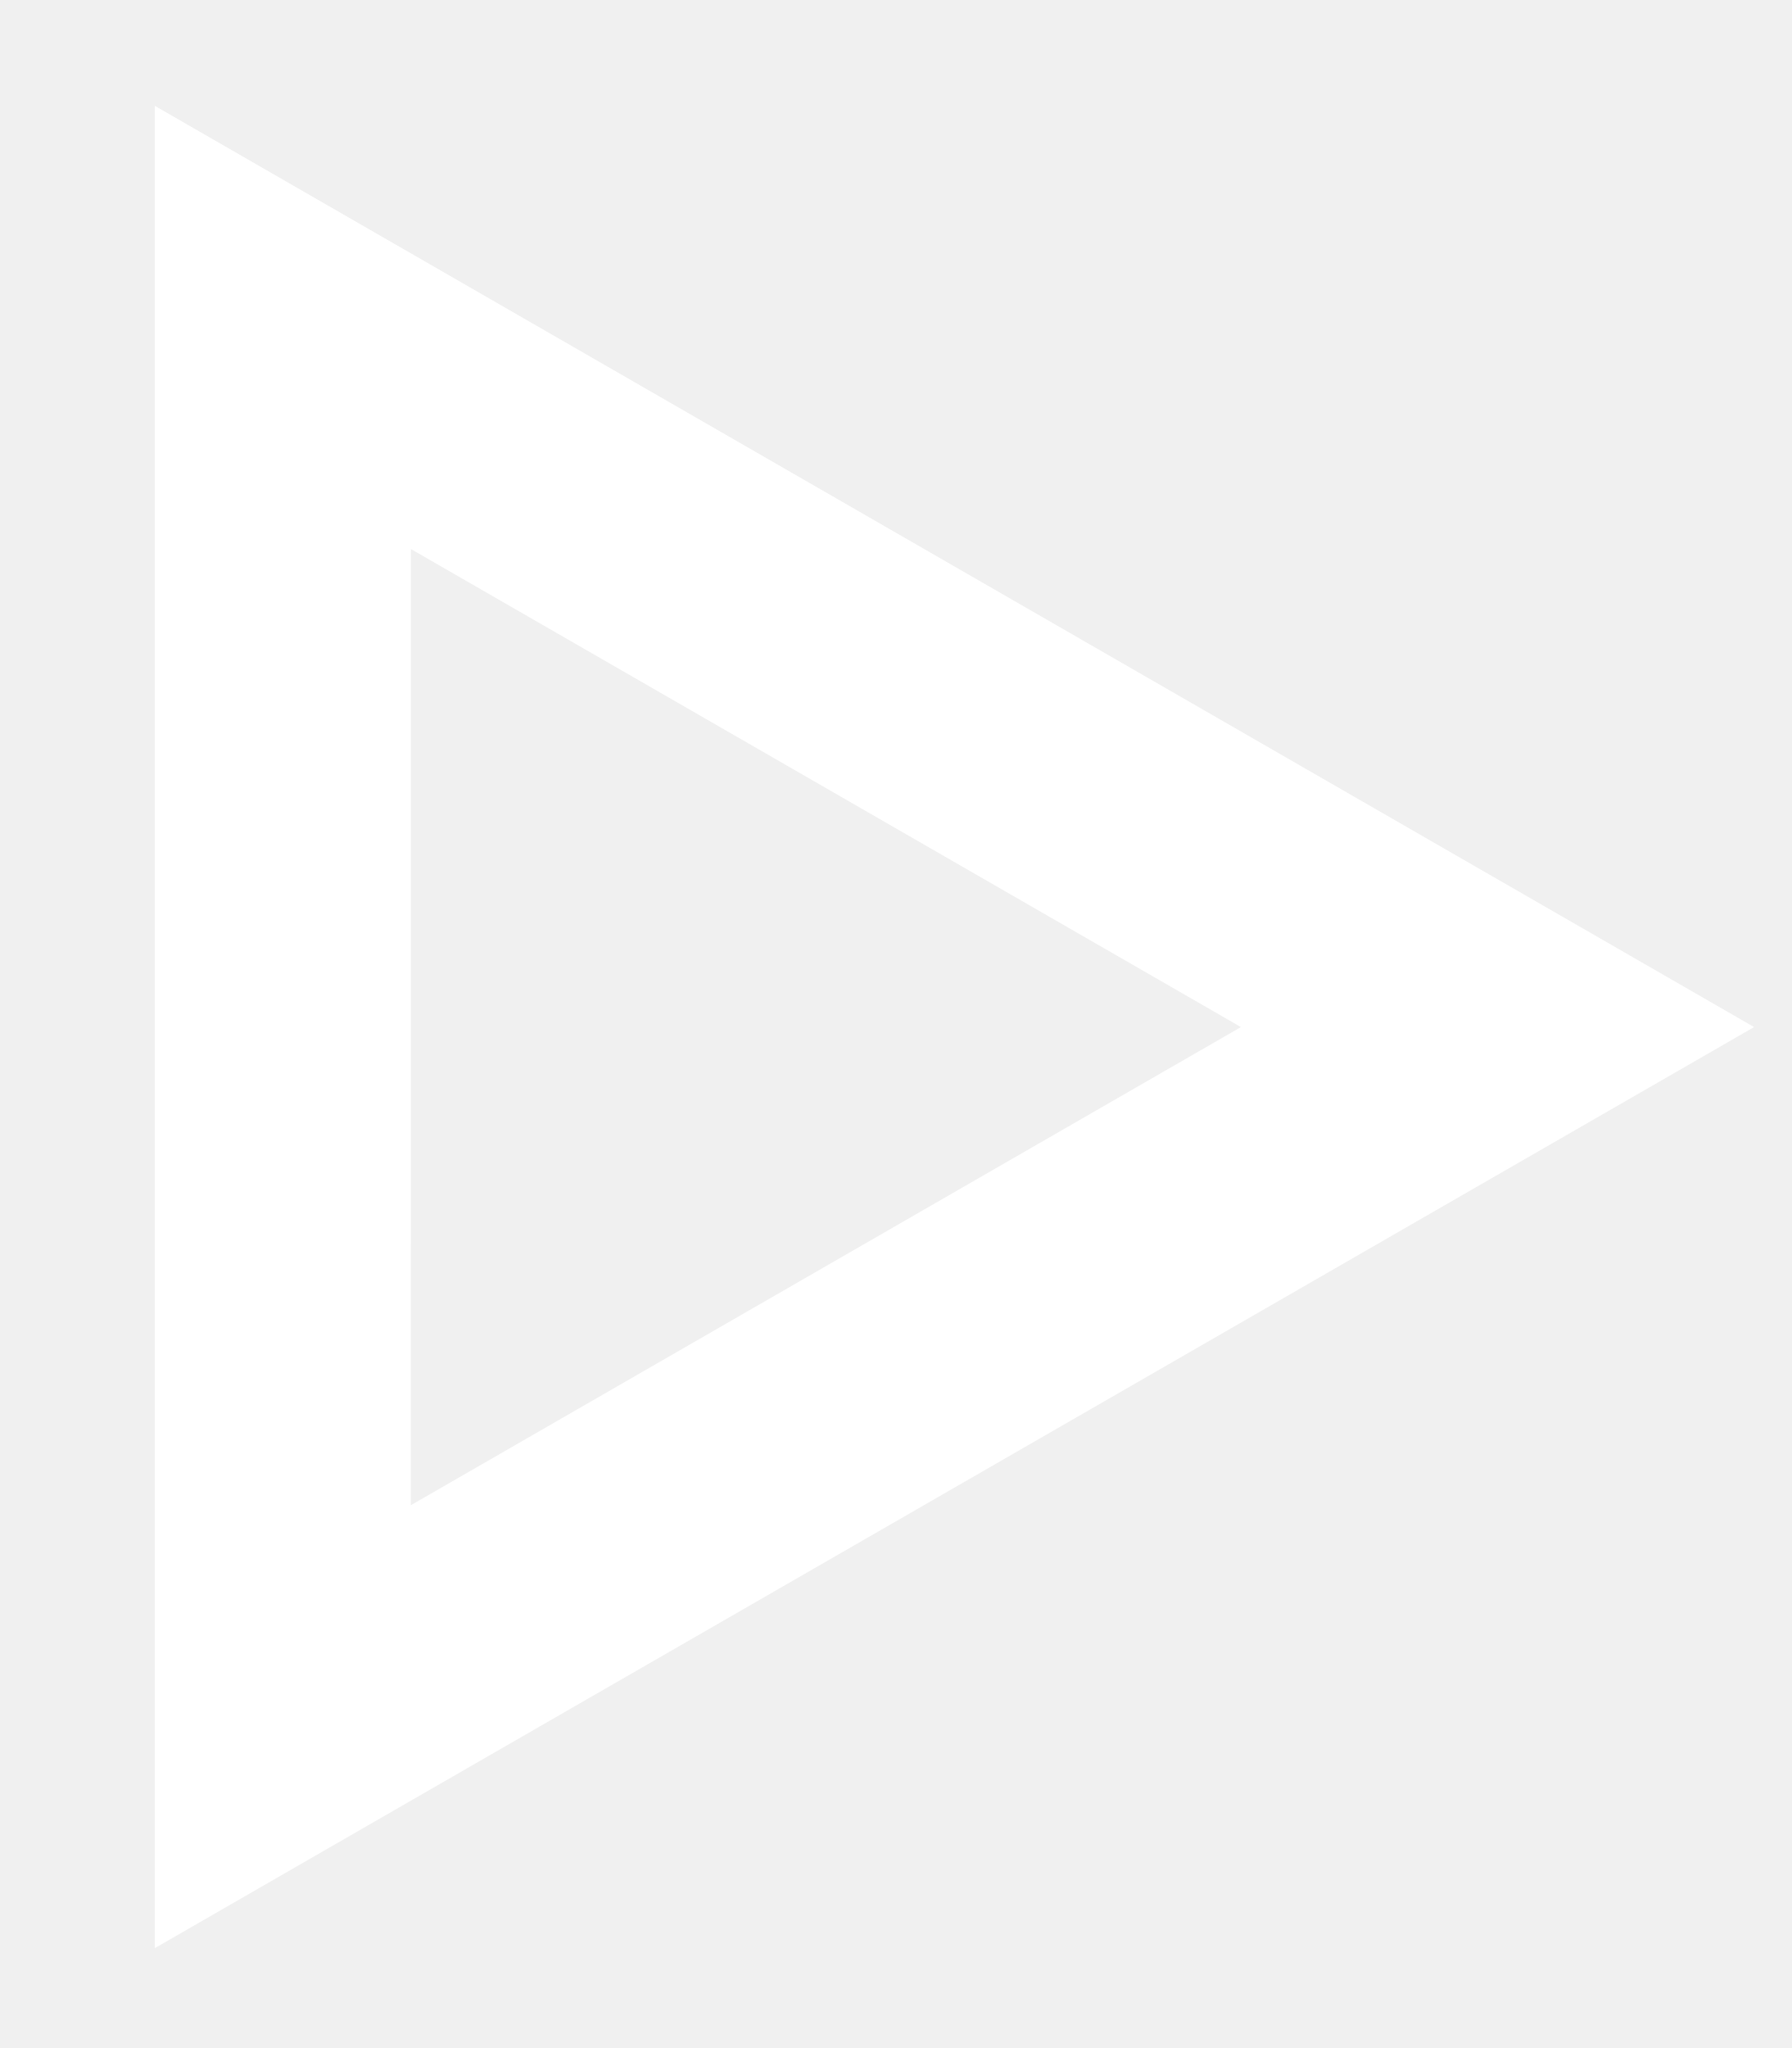
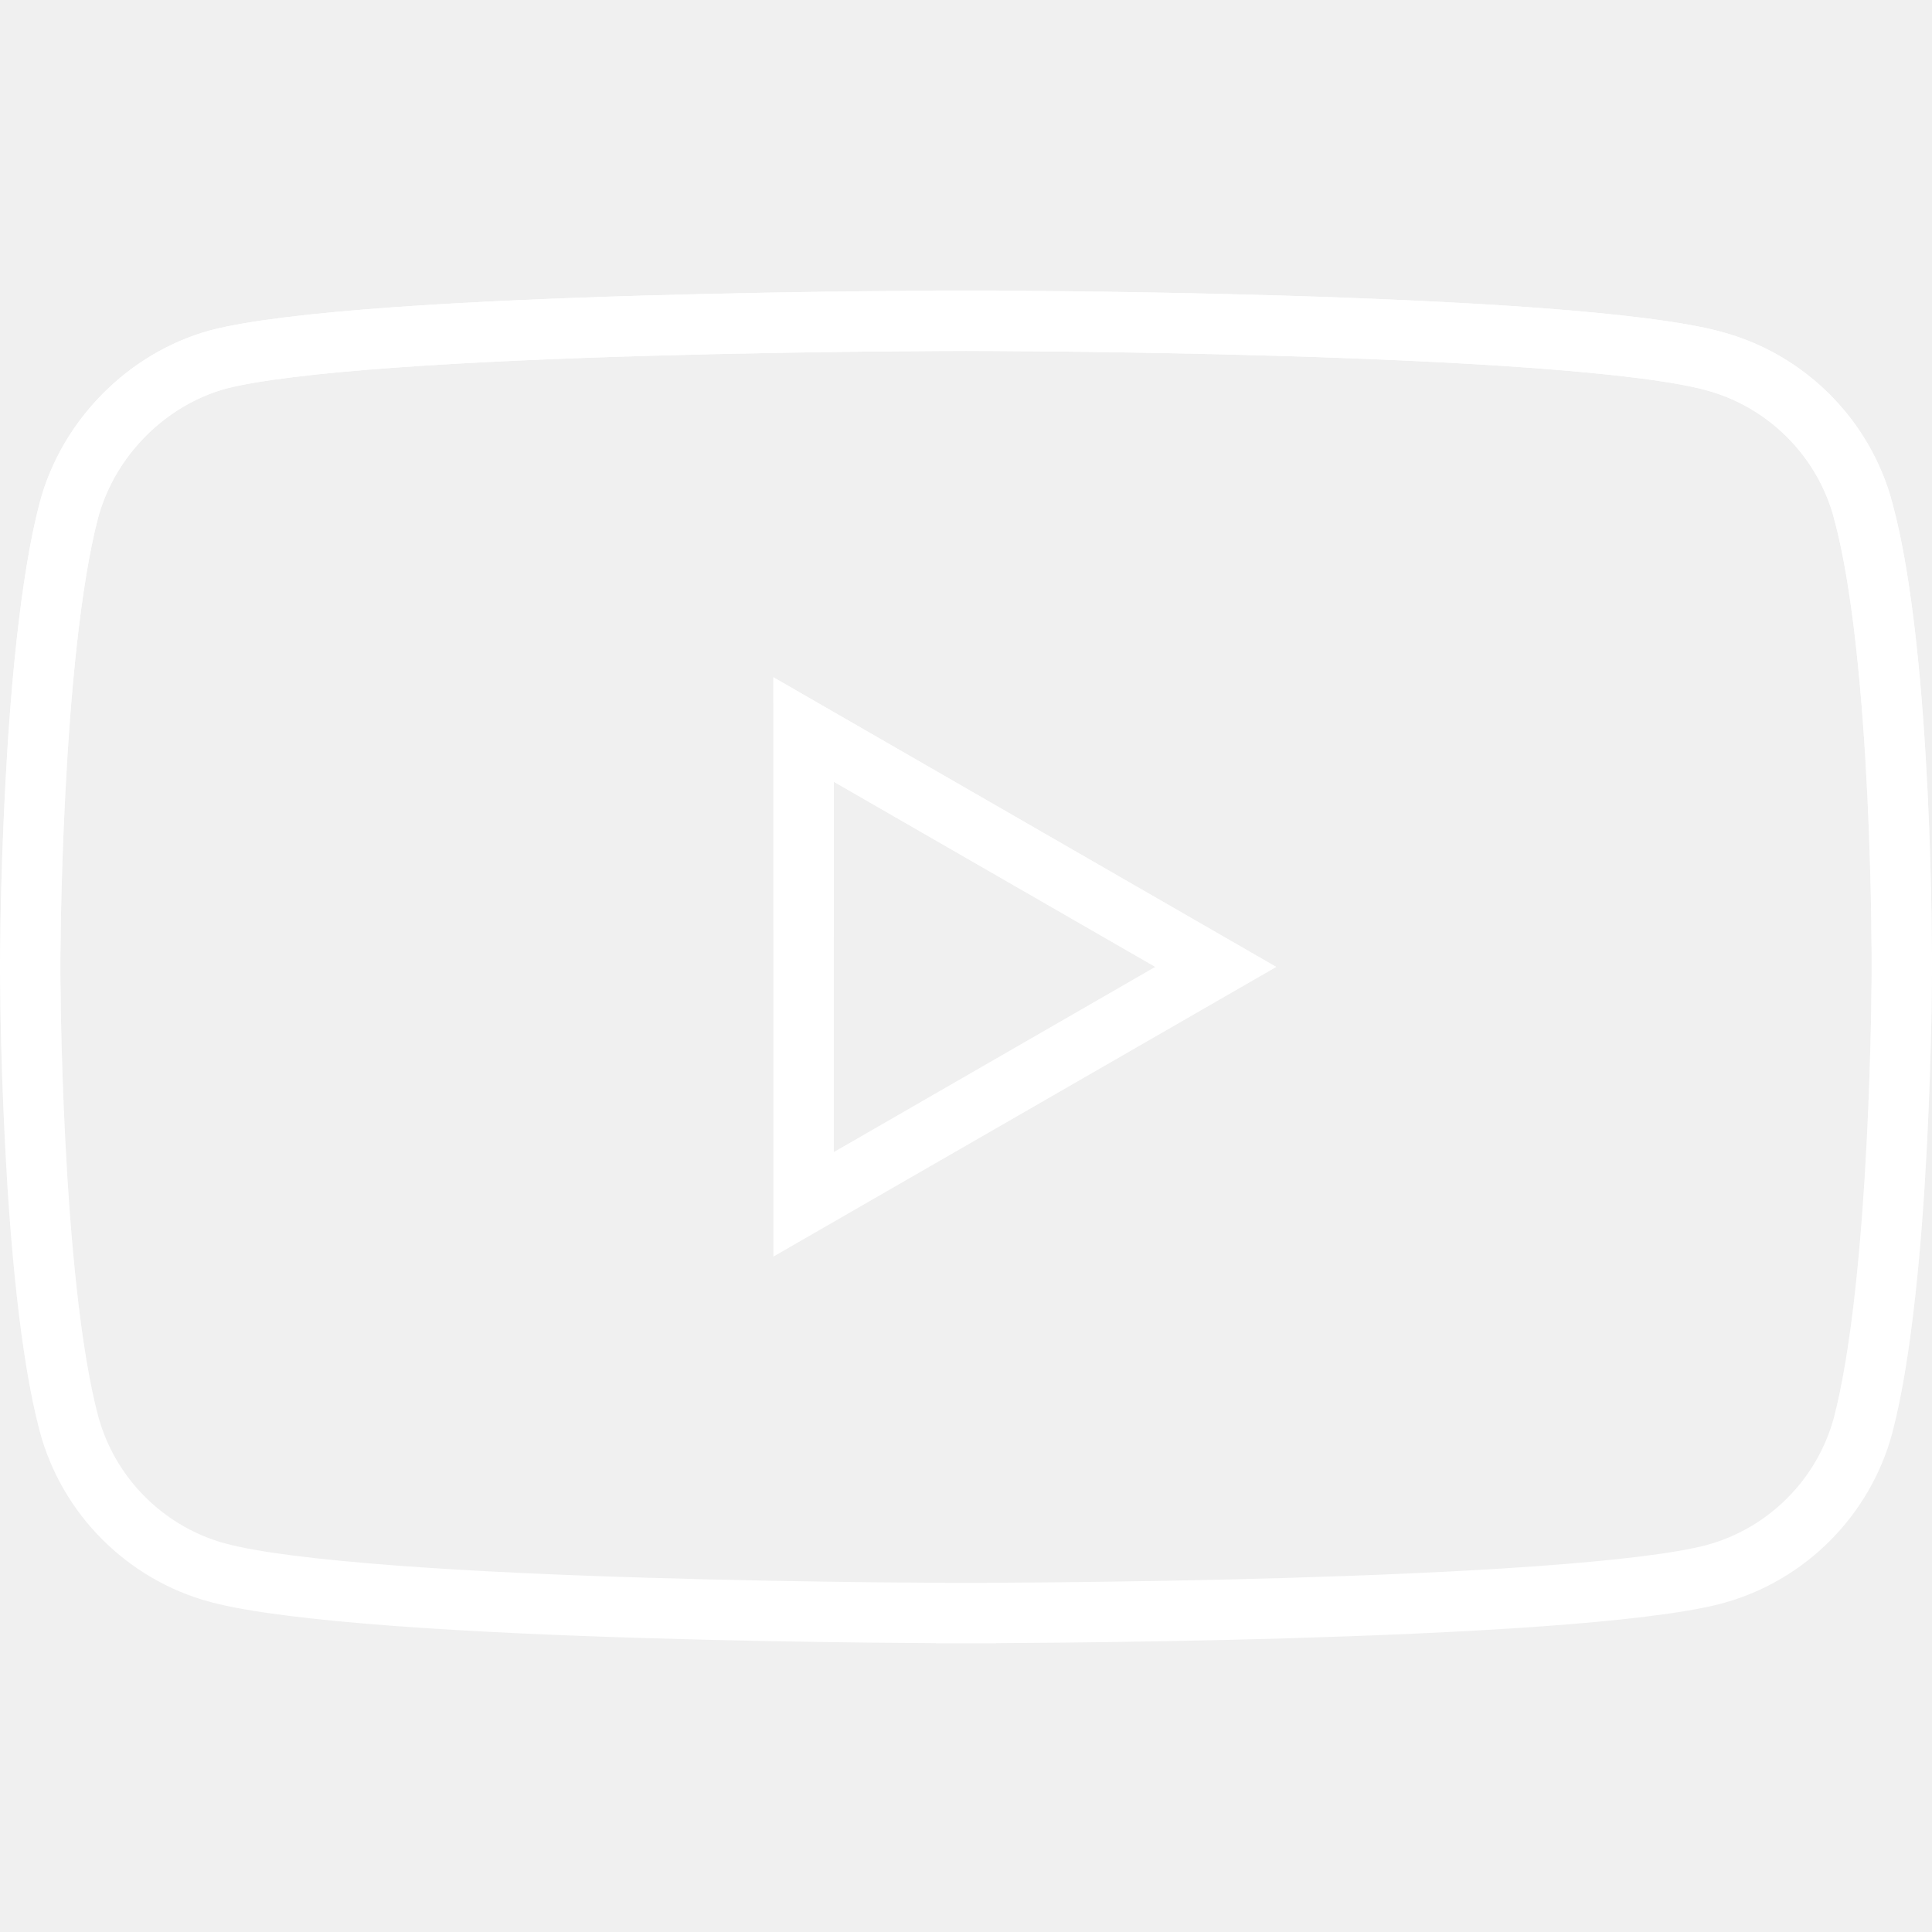
- <svg xmlns="http://www.w3.org/2000/svg" width="7" height="8" viewBox="0 0 7 8" fill="none">
-   <path d="M1.105 1.279L5.851 4.012L1.105 6.745V1.279Z" stroke="white" stroke-width="1" />
-   <path d="M1.105 1.279L5.851 4.012L1.105 6.745V1.279Z" stroke="url(#paint0_linear_1_827)" stroke-width="1" />
+ <svg xmlns="http://www.w3.org/2000/svg" width="32" height="32" viewBox="0 0 32 32" fill="none">
+   <g clip-path="url(#clip0_1_630)">
+     <path d="M30.858 8.448L30.858 8.45C31.185 9.643 31.349 11.524 31.428 13.143C31.467 13.945 31.485 14.67 31.493 15.195C31.497 15.457 31.499 15.668 31.5 15.814C31.5 15.887 31.5 15.944 31.5 15.982L31.5 16.025L31.5 16.036L31.5 16.038L31.5 16.039L31.5 16.039V16.041V16.042V16.042L31.5 16.045L31.5 16.055L31.5 16.098C31.5 16.136 31.499 16.192 31.499 16.265C31.497 16.41 31.495 16.621 31.49 16.882C31.479 17.404 31.459 18.126 31.418 18.925C31.336 20.537 31.172 22.413 30.858 23.61C30.535 24.807 29.589 25.753 28.392 26.075C27.817 26.227 26.766 26.348 25.472 26.441C24.191 26.533 22.712 26.594 21.306 26.636C19.902 26.677 18.575 26.697 17.599 26.707C17.111 26.712 16.711 26.715 16.433 26.716C16.294 26.717 16.186 26.717 16.112 26.718L16.028 26.718L16.007 26.718L16.002 26.718H16H16L16 27.218L16 26.718H15.999H15.998L15.993 26.718L15.972 26.718L15.888 26.718C15.815 26.717 15.707 26.717 15.568 26.716C15.291 26.715 14.892 26.712 14.405 26.707C13.431 26.696 12.107 26.675 10.704 26.632C9.3 26.59 7.822 26.526 6.54 26.43C5.245 26.333 4.191 26.207 3.61 26.05L3.609 26.05C2.411 25.727 1.465 24.781 1.142 23.582C0.828 22.4 0.664 20.525 0.582 18.909C0.541 18.108 0.52 17.384 0.51 16.86C0.505 16.598 0.503 16.386 0.501 16.24C0.501 16.167 0.5 16.11 0.5 16.072L0.5 16.029L0.5 16.018L0.5 16.016L0.5 16.015L0.5 16.015L0.5 16.015L0.5 16.014L0.5 16.012L0.5 16.001L0.5 15.958C0.5 15.92 0.501 15.864 0.501 15.791C0.503 15.646 0.505 15.435 0.51 15.174C0.52 14.652 0.541 13.93 0.582 13.131C0.664 11.519 0.828 9.643 1.142 8.447C1.465 7.248 2.438 6.277 3.609 5.955C4.185 5.804 5.235 5.682 6.528 5.589C7.809 5.497 9.288 5.436 10.693 5.395C12.098 5.354 13.425 5.333 14.401 5.323C14.889 5.318 15.289 5.315 15.567 5.314C15.706 5.313 15.814 5.313 15.888 5.313L15.971 5.313L15.993 5.312L15.998 5.312L15.999 5.312L16 5.312L16 4.812L16 5.312L16 5.312L16.001 5.312L16.007 5.312L16.028 5.313L16.112 5.313C16.185 5.313 16.294 5.313 16.433 5.314C16.71 5.315 17.11 5.318 17.598 5.323C18.575 5.334 19.901 5.355 21.306 5.398C22.711 5.441 24.19 5.505 25.47 5.6C26.765 5.697 27.815 5.823 28.388 5.98L28.39 5.981C29.589 6.303 30.535 7.25 30.858 8.448Z" stroke="white" stroke-width="1" />
+     <path d="M30.858 8.448L30.858 8.45C31.185 9.643 31.349 11.524 31.428 13.143C31.467 13.945 31.485 14.67 31.493 15.195C31.497 15.457 31.499 15.668 31.5 15.814C31.5 15.887 31.5 15.944 31.5 15.982L31.5 16.025L31.5 16.036L31.5 16.038L31.5 16.039L31.5 16.039V16.041V16.042V16.042L31.5 16.045L31.5 16.055L31.5 16.098C31.5 16.136 31.499 16.192 31.499 16.265C31.497 16.41 31.495 16.621 31.49 16.882C31.479 17.404 31.459 18.126 31.418 18.925C31.336 20.537 31.172 22.413 30.858 23.61C30.535 24.807 29.589 25.753 28.392 26.075C27.817 26.227 26.766 26.348 25.472 26.441C24.191 26.533 22.712 26.594 21.306 26.636C19.902 26.677 18.575 26.697 17.599 26.707C17.111 26.712 16.711 26.715 16.433 26.716C16.294 26.717 16.186 26.717 16.112 26.718L16.028 26.718L16.007 26.718L16.002 26.718H16H16L16 27.218L16 26.718H15.999H15.998L15.993 26.718L15.972 26.718L15.888 26.718C15.815 26.717 15.707 26.717 15.568 26.716C15.291 26.715 14.892 26.712 14.405 26.707C13.431 26.696 12.107 26.675 10.704 26.632C9.3 26.59 7.822 26.526 6.54 26.43C5.245 26.333 4.191 26.207 3.61 26.05L3.609 26.05C2.411 25.727 1.465 24.781 1.142 23.582C0.828 22.4 0.664 20.525 0.582 18.909C0.541 18.108 0.52 17.384 0.51 16.86C0.505 16.598 0.503 16.386 0.501 16.24C0.501 16.167 0.5 16.11 0.5 16.072L0.5 16.029L0.5 16.018L0.5 16.016L0.5 16.015L0.5 16.015L0.5 16.015L0.5 16.014L0.5 16.012L0.5 16.001L0.5 15.958C0.5 15.92 0.501 15.864 0.501 15.791C0.503 15.646 0.505 15.435 0.51 15.174C0.52 14.652 0.541 13.93 0.582 13.131C0.664 11.519 0.828 9.643 1.142 8.447C1.465 7.248 2.438 6.277 3.609 5.955C4.185 5.804 5.235 5.682 6.528 5.589C7.809 5.497 9.288 5.436 10.693 5.395C12.098 5.354 13.425 5.333 14.401 5.323C14.889 5.318 15.289 5.315 15.567 5.314C15.706 5.313 15.814 5.313 15.888 5.313L15.971 5.313L15.993 5.312L15.998 5.312L15.999 5.312L16 5.312L16 4.812L16 5.312L16 5.312L16.001 5.312L16.007 5.312L16.028 5.313L16.112 5.313C16.185 5.313 16.294 5.313 16.433 5.314C16.71 5.315 17.11 5.318 17.598 5.323C18.575 5.334 19.901 5.355 21.306 5.398C22.711 5.441 24.19 5.505 25.47 5.6C26.765 5.697 27.815 5.823 28.388 5.98L28.39 5.981C29.589 6.303 30.535 7.25 30.858 8.448Z" stroke="url(#paint0_linear_1_630)" stroke-width="1" />
+     <path d="M13.31 12.083L20.137 16.015L13.31 19.948V12.083Z" stroke="white" stroke-width="1" />
+     <path d="M13.31 12.083L20.137 16.015L13.31 19.948V12.083Z" stroke="url(#paint1_linear_1_630)" stroke-width="1" />
+   </g>
  <defs>
-     <linearGradient id="paint0_linear_1_827" x1="3.729" y1="0.414" x2="3.729" y2="7.61" gradientUnits="userSpaceOnUse">
+     <linearGradient id="paint0_linear_1_630" x1="16" y1="4.812" x2="16" y2="27.218" gradientUnits="userSpaceOnUse">
      <stop stop-color="white" />
      <stop offset="1" stop-color="white" stop-opacity="0" />
    </linearGradient>
+     <linearGradient id="paint1_linear_1_630" x1="16.974" y1="11.218" x2="16.974" y2="20.812" gradientUnits="userSpaceOnUse">
+       <stop stop-color="white" />
+       <stop offset="1" stop-color="white" stop-opacity="0" />
+     </linearGradient>
+     <clipPath id="clip0_1_630">
+       <rect width="32" height="32" fill="white" />
+     </clipPath>
  </defs>
</svg>
